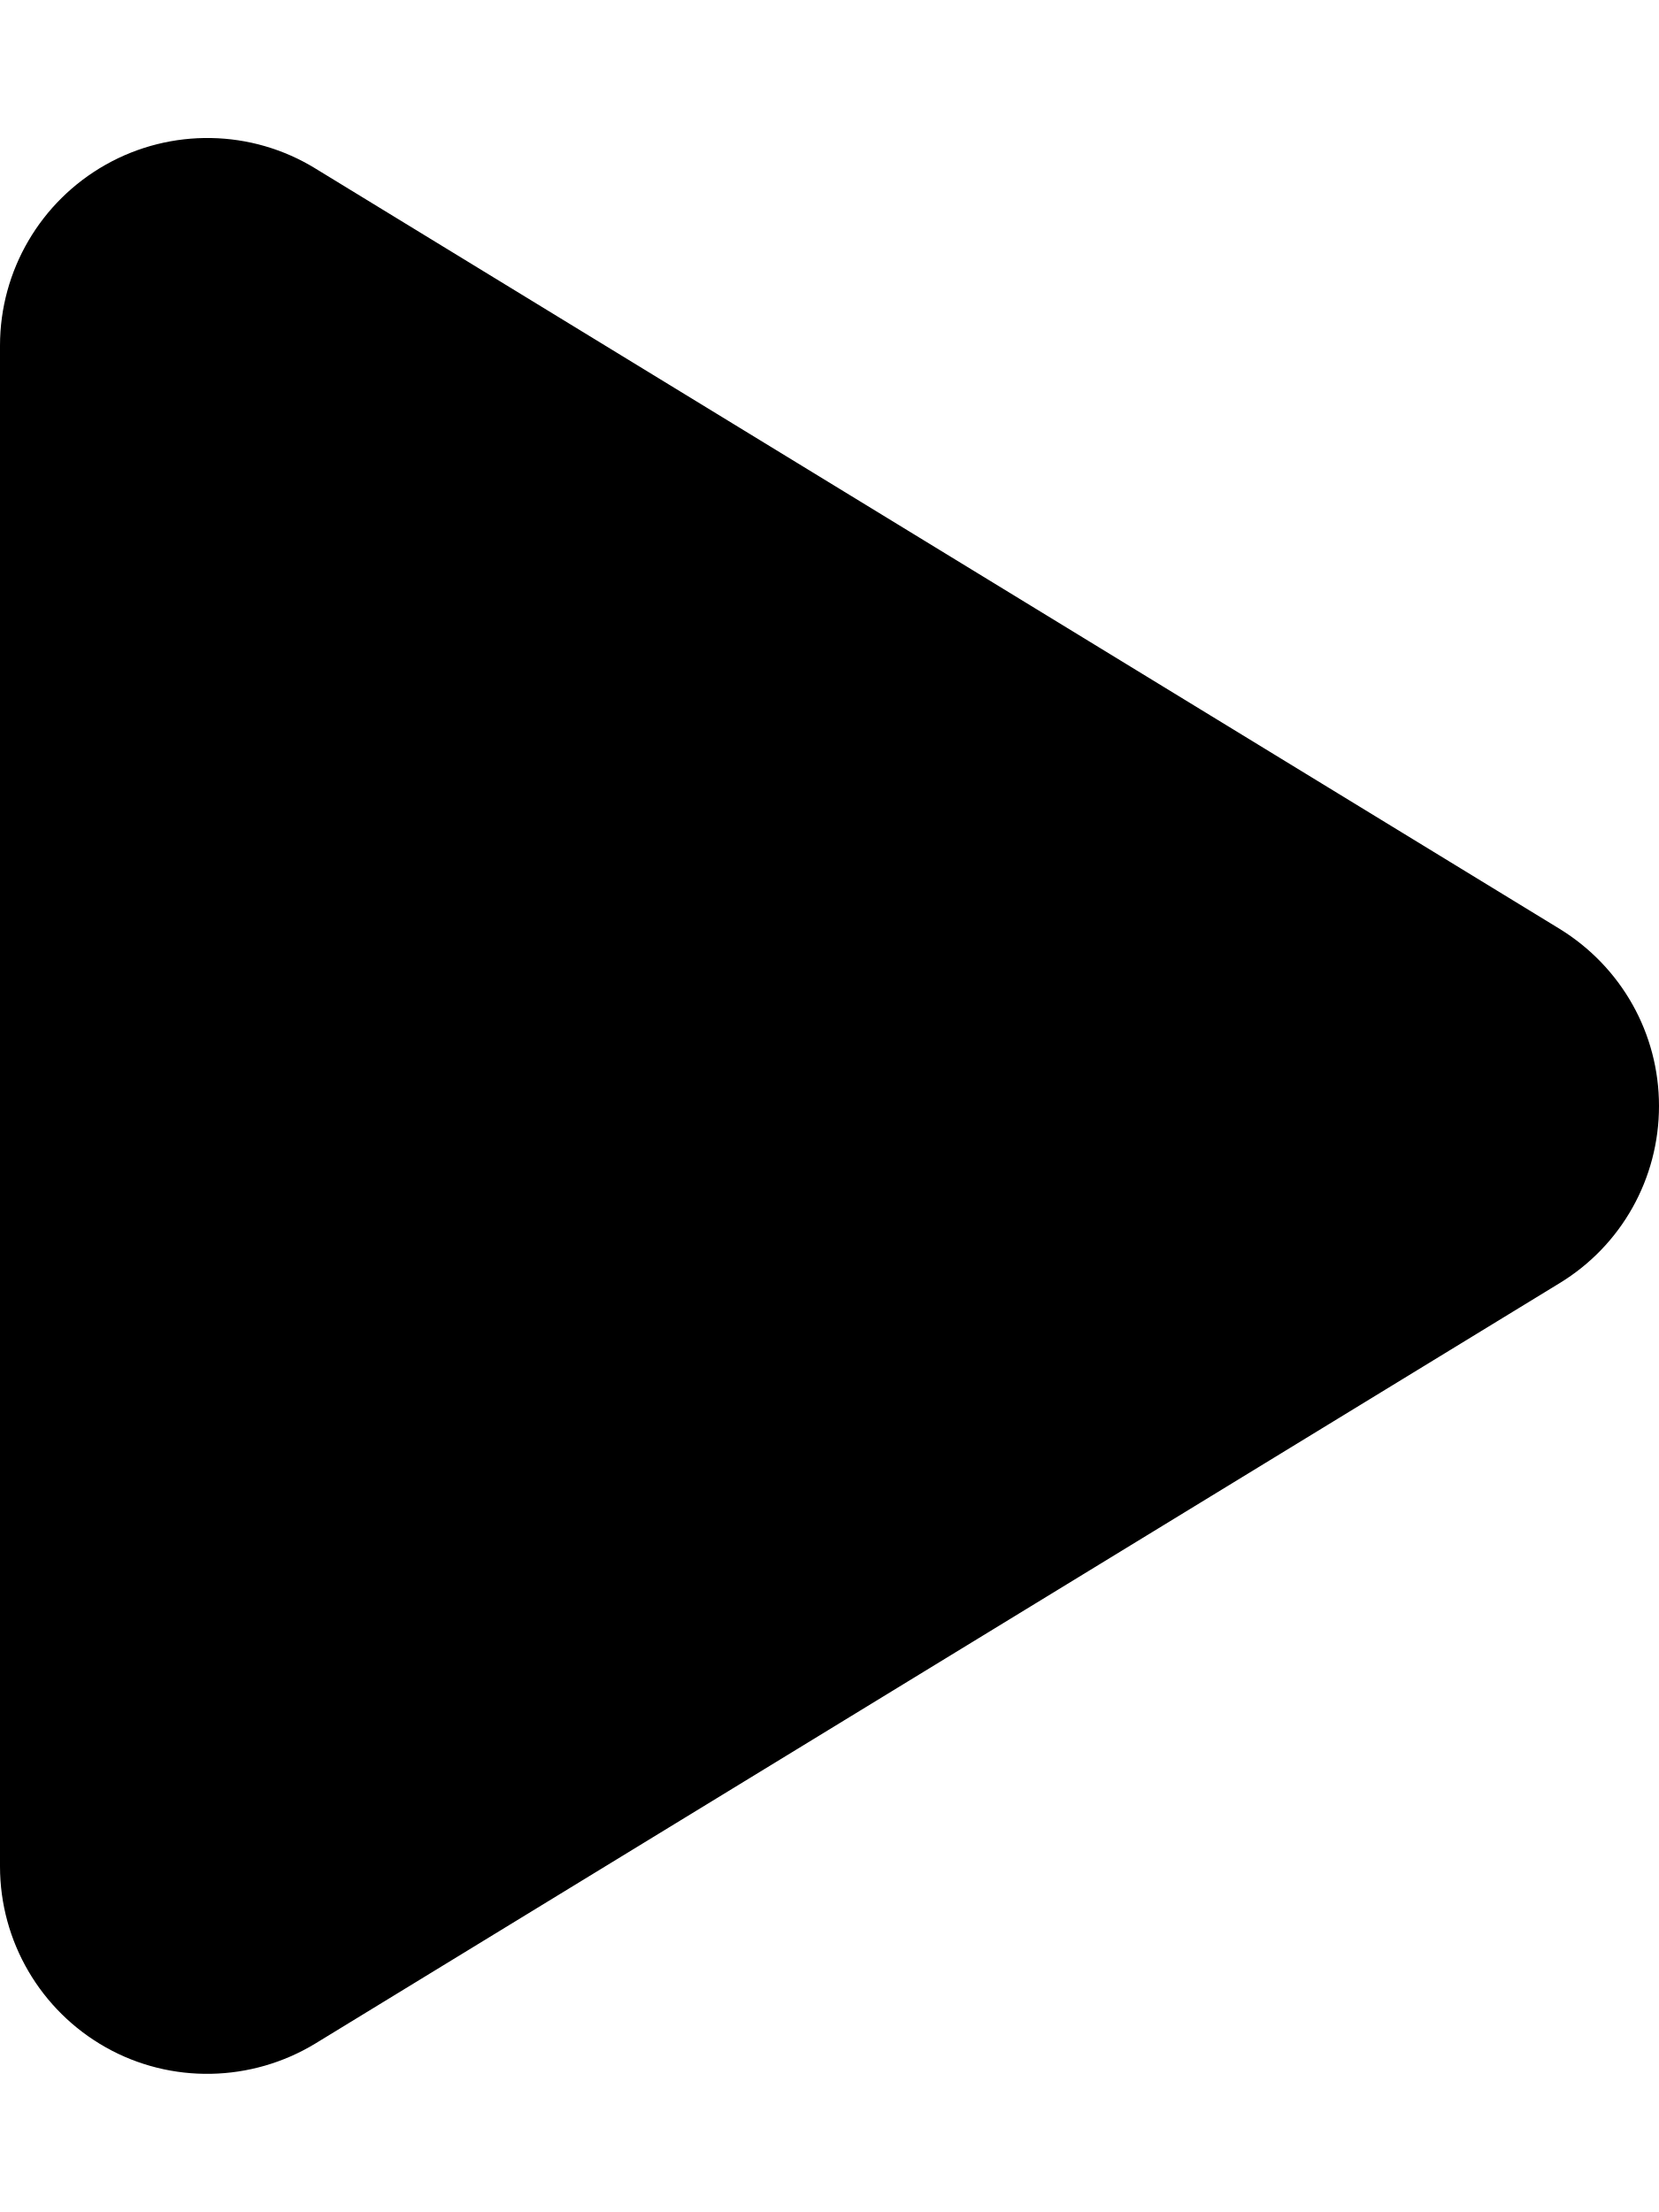
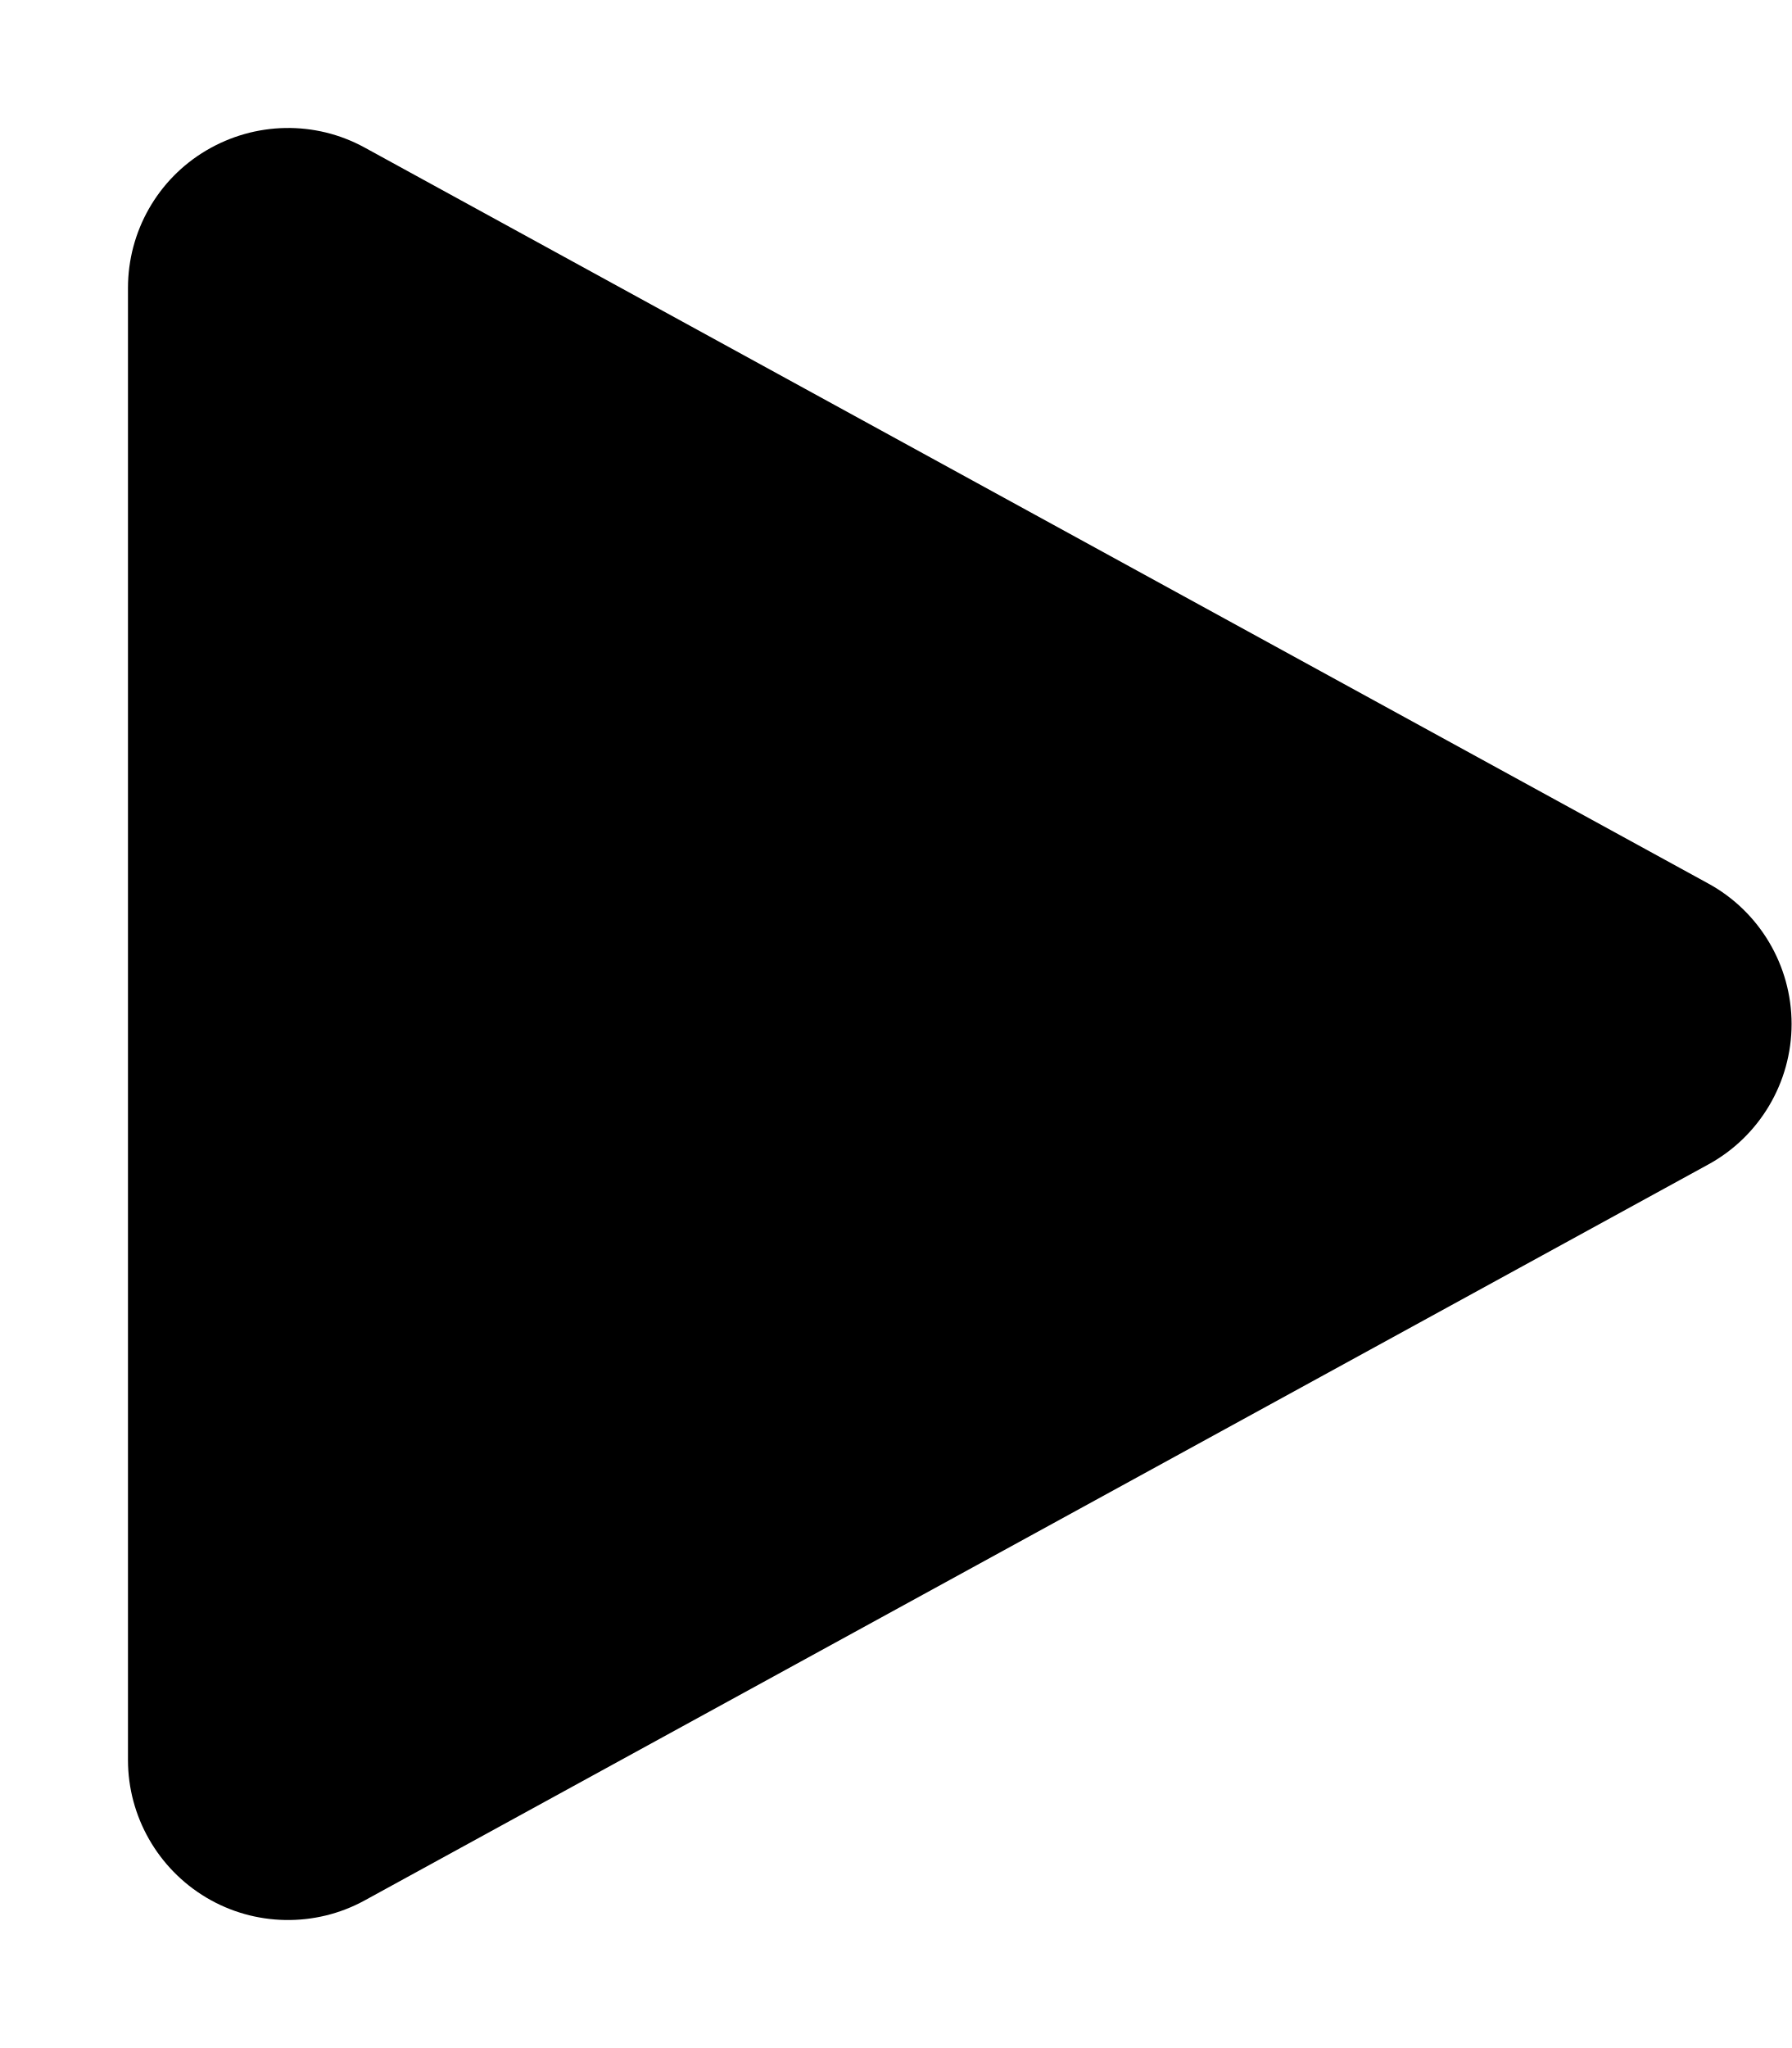
- <svg xmlns="http://www.w3.org/2000/svg" viewBox="0 0 384 512">
-   <path d="M73 39c-14.8-9.1-33.4-9.4-48.5-.9S0 62.6 0 80L0 432c0 17.4 9.4 33.4 24.5 41.9s33.7 8.1 48.5-.9L361 297c14.3-8.7 23-24.2 23-41s-8.7-32.2-23-41L73 39z" />
+ <svg xmlns="http://www.w3.org/2000/svg" viewBox="0 0 448 512">
+   <path d="M91.2 36.9c-12.4-6.8-27.4-6.5-39.6 .7S32 57.9 32 72l0 368c0 14.1 7.5 27.2 19.6 34.4s27.2 7.5 39.6 .7l336-184c12.8-7 20.8-20.5 20.8-35.1s-8-28.1-20.8-35.1l-336-184z" />
</svg>
